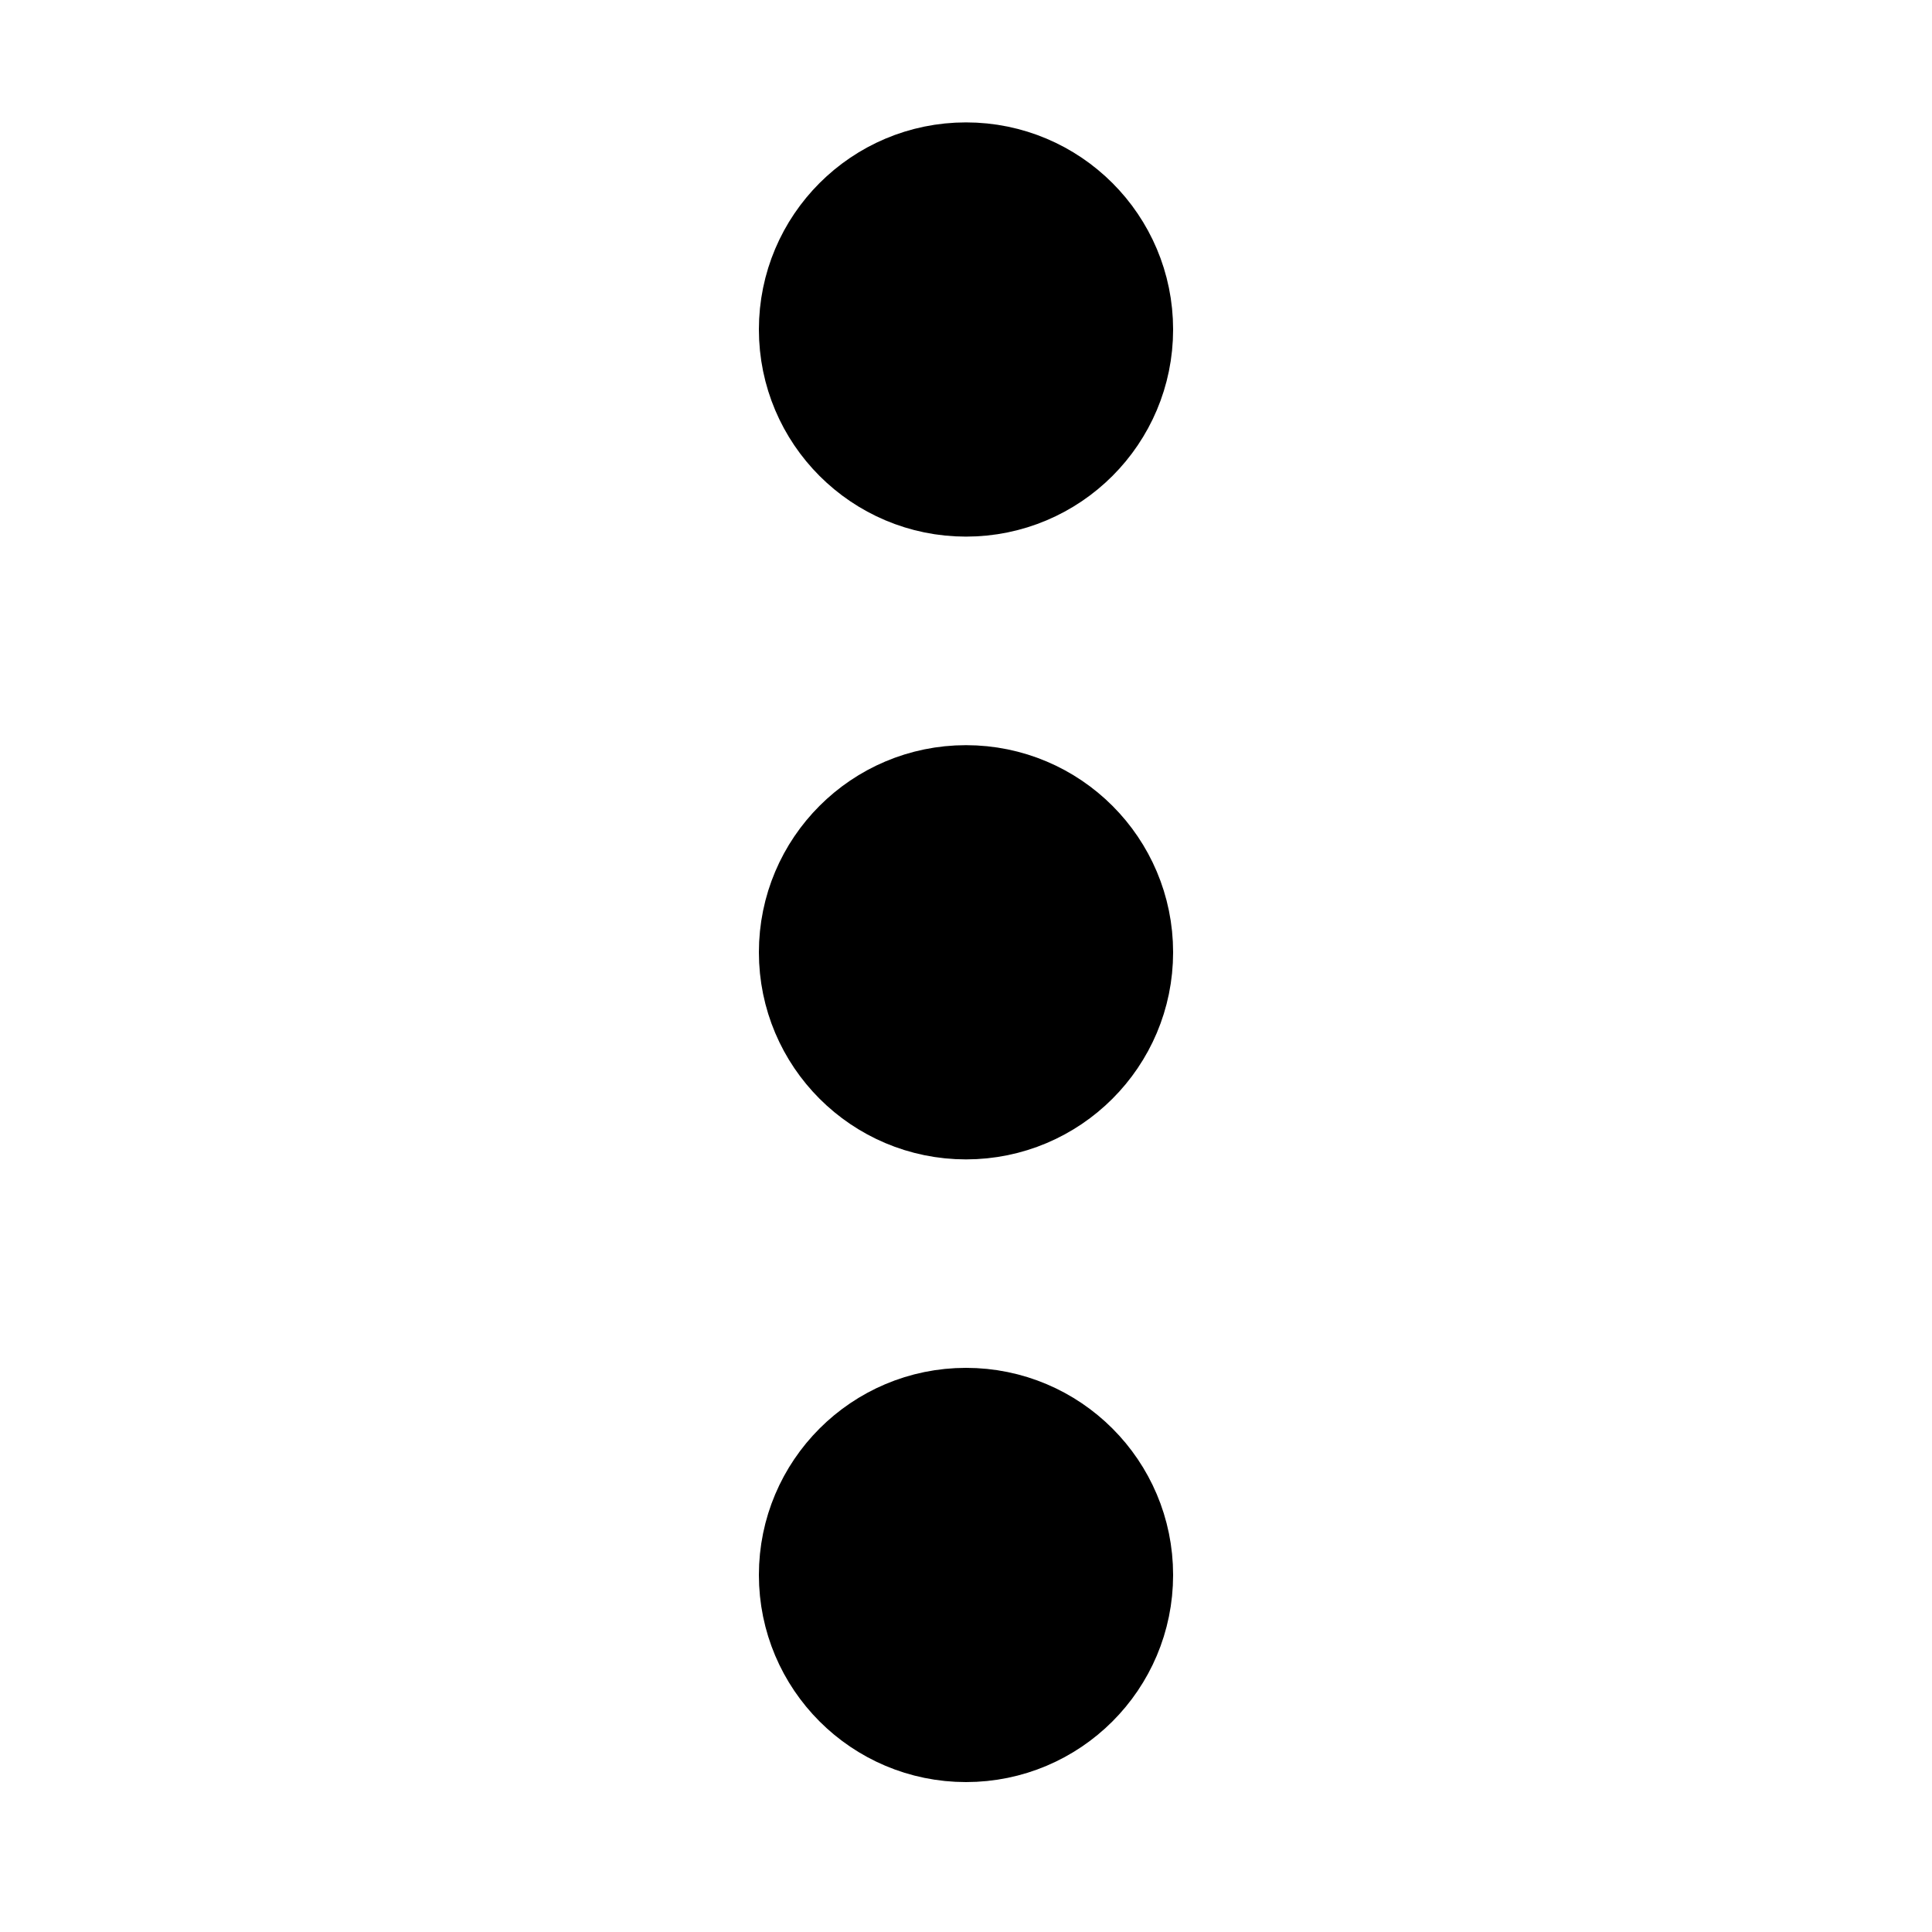
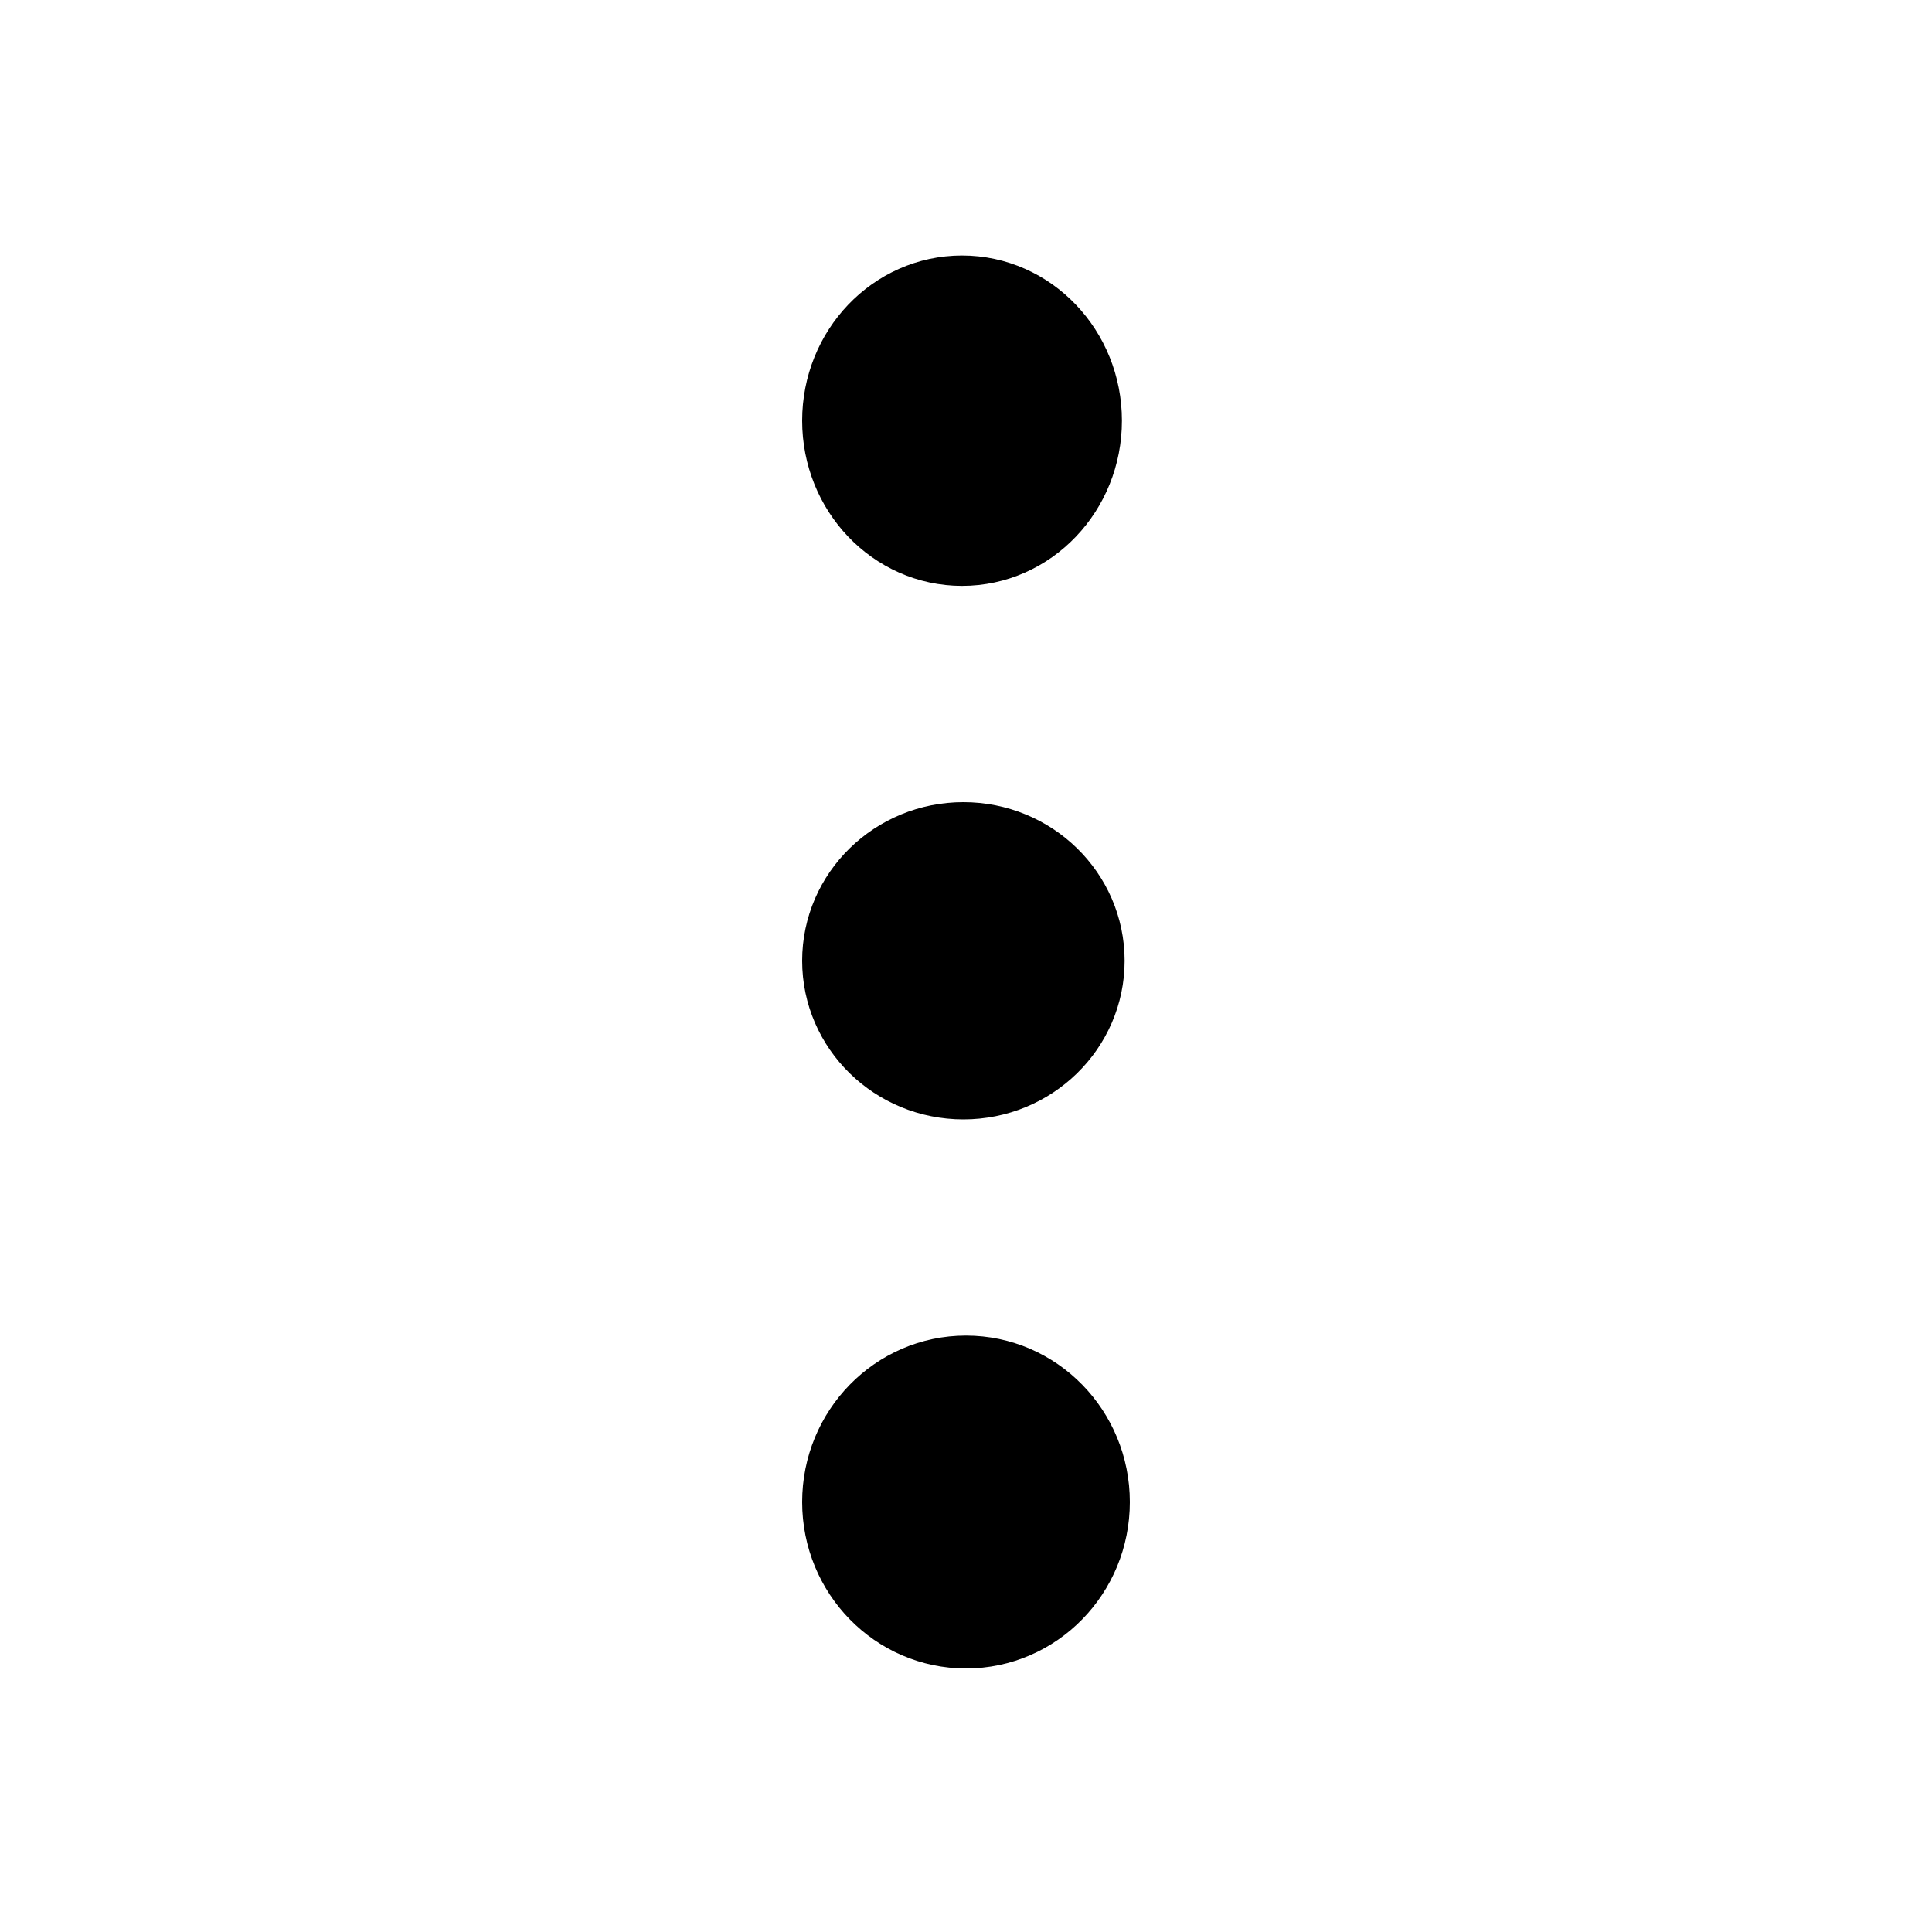
<svg xmlns="http://www.w3.org/2000/svg" width="100%" height="100%" viewBox="0 0 20 20">
-   <ellipse style="stroke: rgb(0, 0, 0); paint-order: fill;" cx="10" cy="3.411" rx="1.644" ry="1.644" />
-   <ellipse style="stroke: rgb(0, 0, 0); paint-order: fill;" cx="10" cy="9.858" rx="1.644" ry="1.644" />
-   <ellipse style="stroke: rgb(0, 0, 0); paint-order: fill;" cx="10" cy="16.304" rx="1.644" ry="1.644" />
+   <ellipse style="stroke: rgb(0, 0, 0); paint-order: fill;" cx="9.959" cy="4.355" rx="1.155" ry="1.21" />
+   <ellipse style="stroke: rgb(0, 0, 0); paint-order: fill;" cx="9.973" cy="9.946" rx="1.169" ry="1.142" />
+   <ellipse style="stroke: rgb(0, 0, 0); paint-order: fill;" cx="10" cy="15.549" rx="1.196" ry="1.223" />
</svg>
